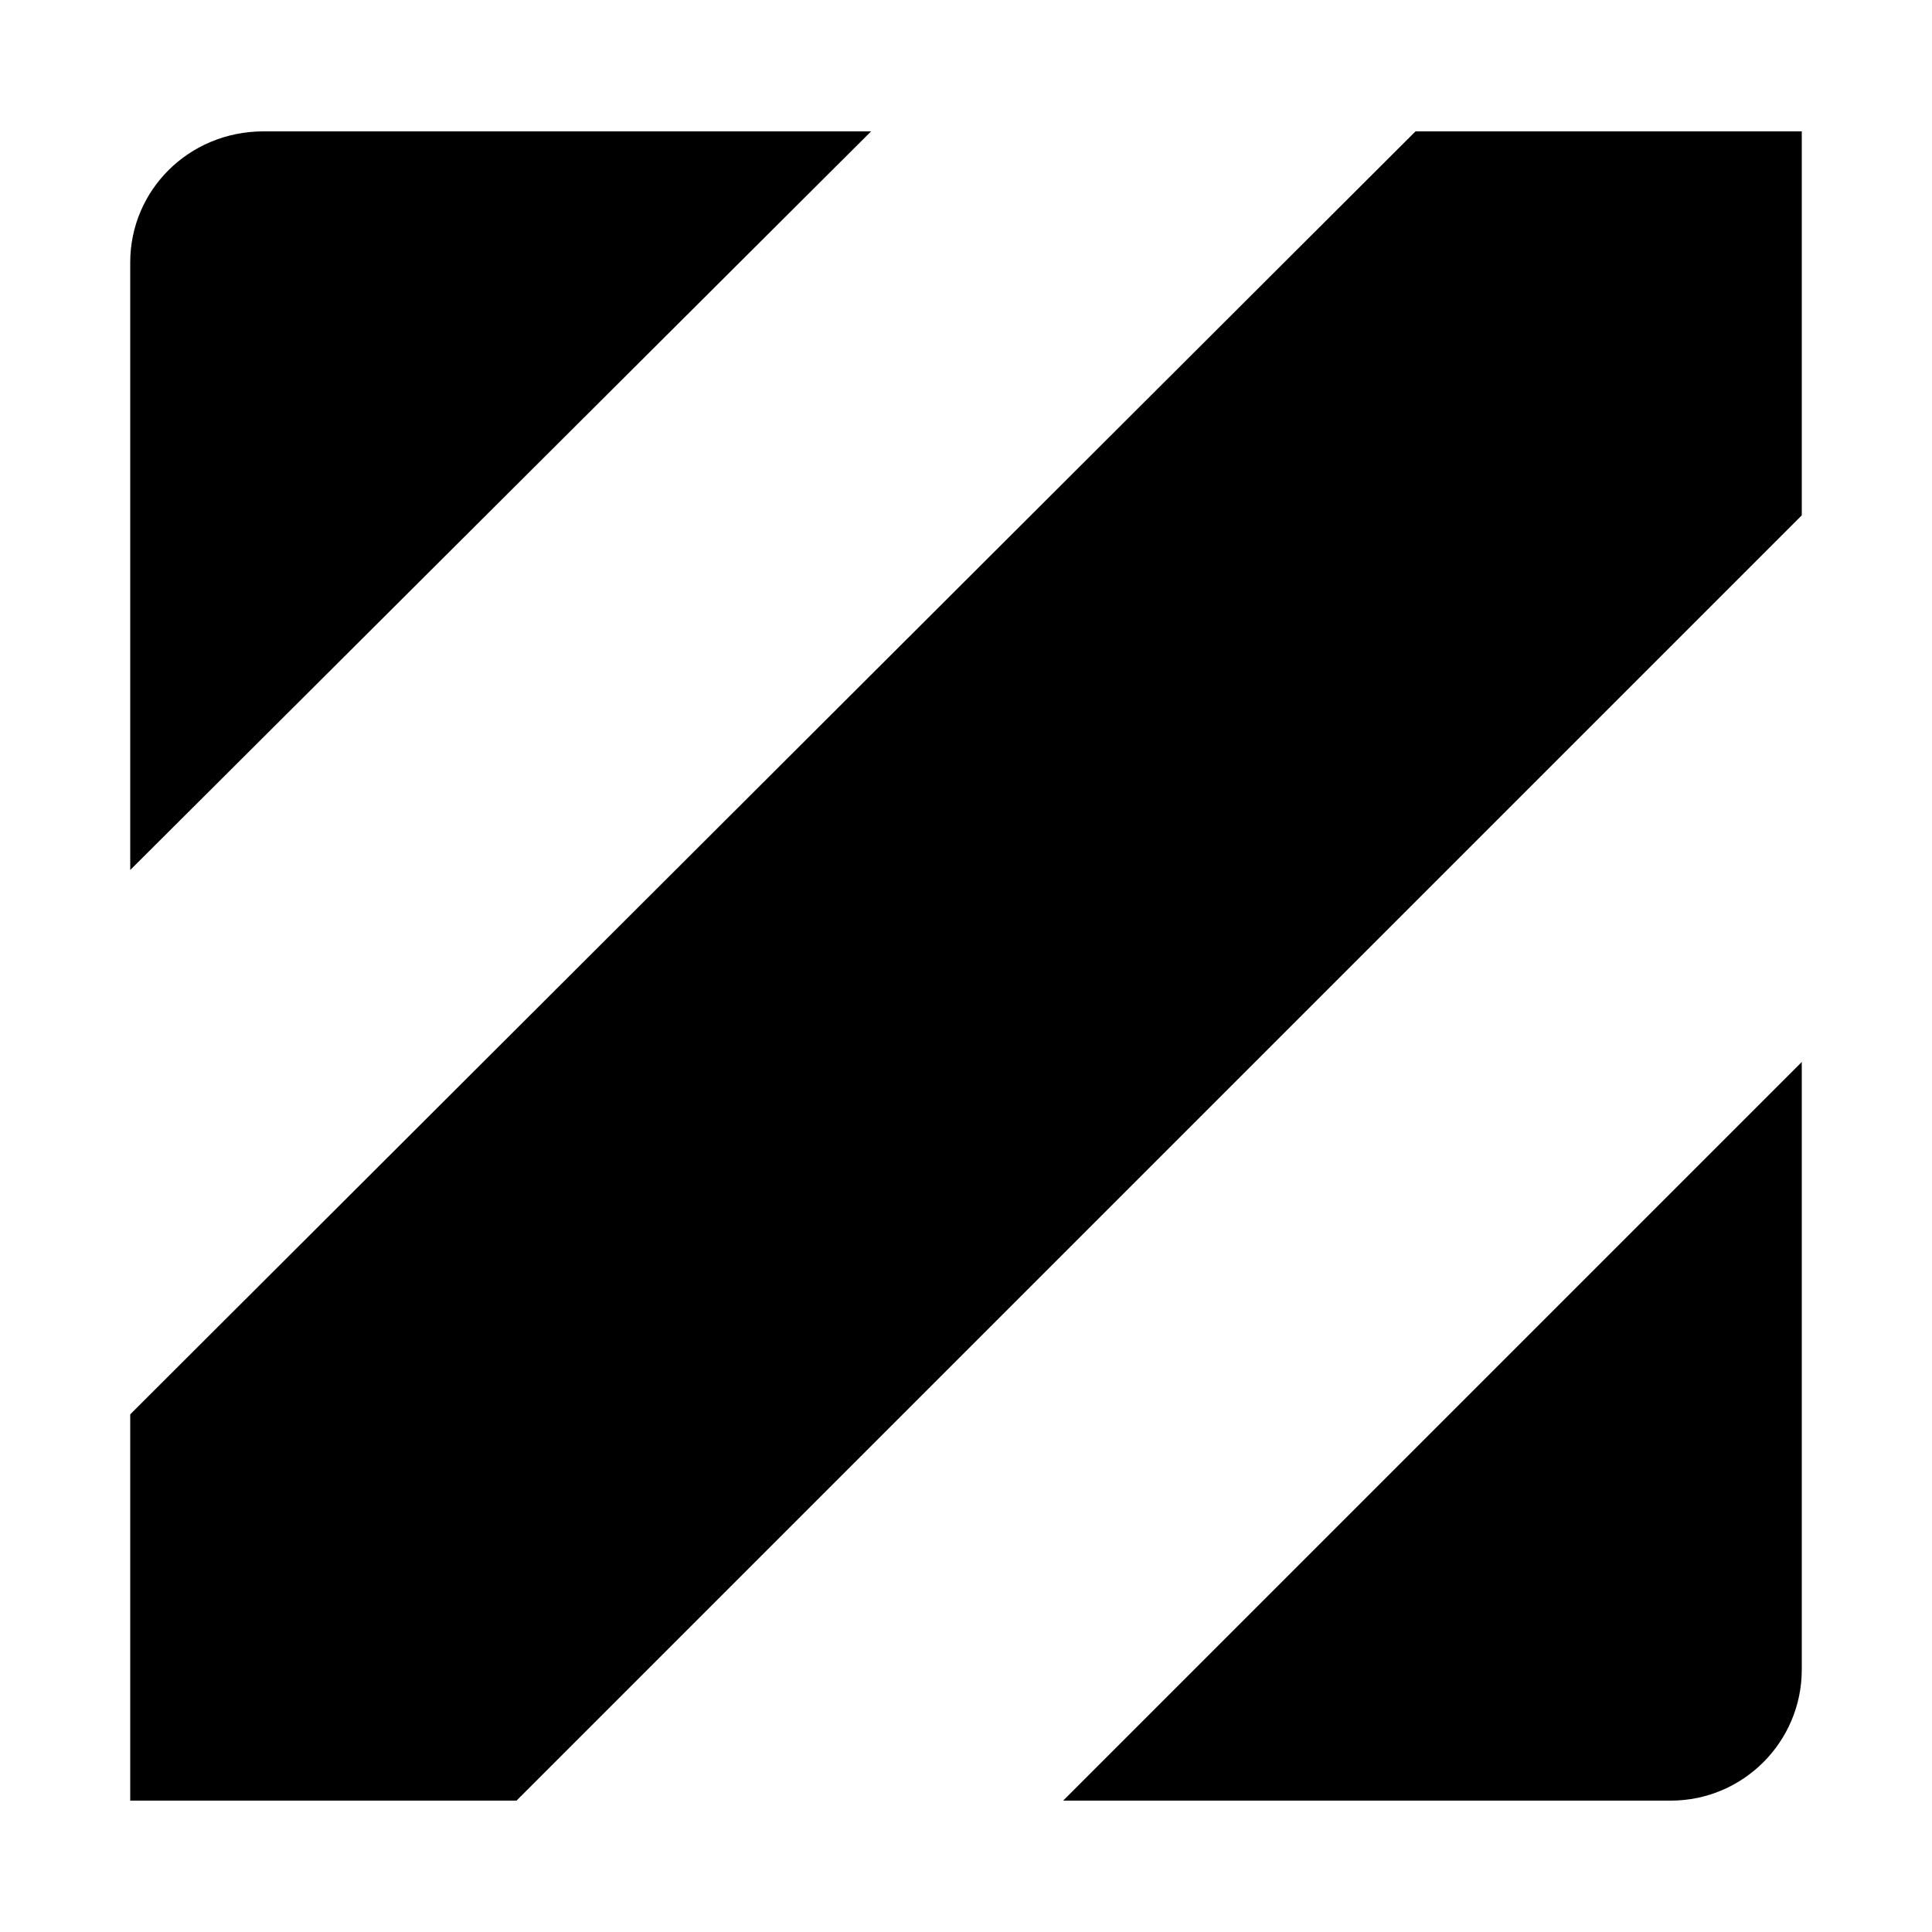
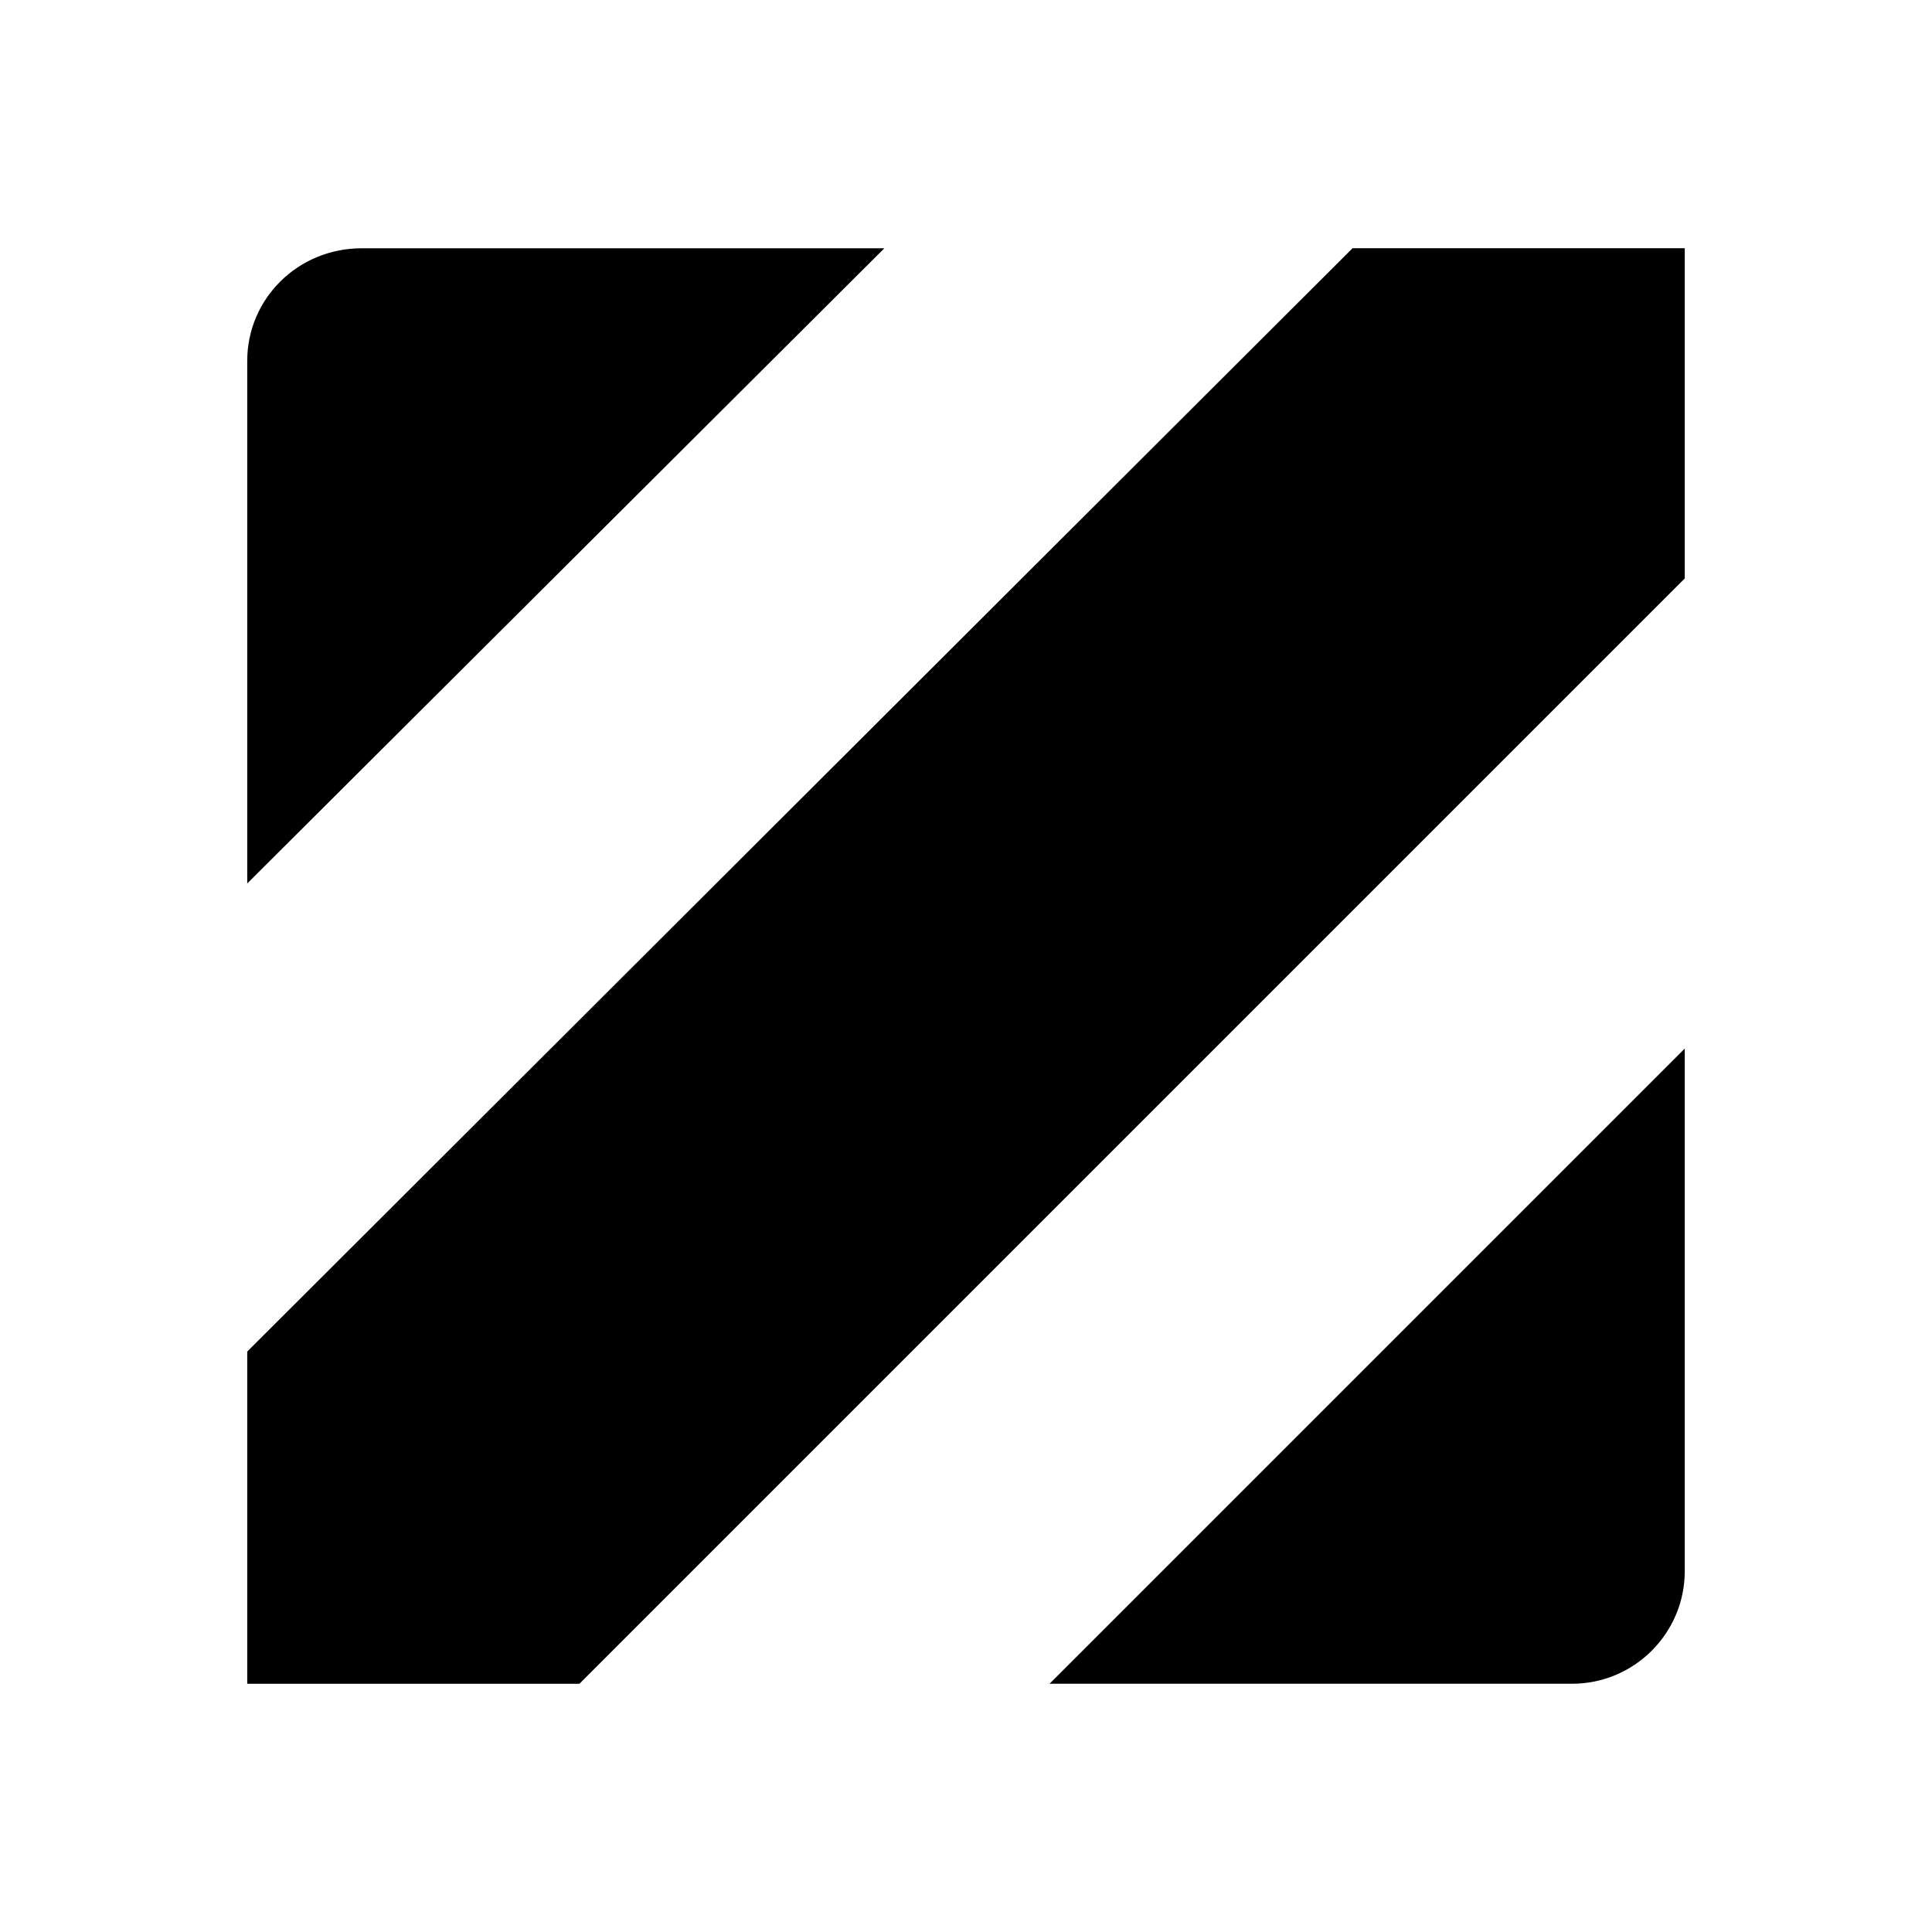
- <svg xmlns="http://www.w3.org/2000/svg" version="1.1" width="32" height="32" viewBox="0 0 32 32">
-   <path d="M29.843 27.654c0 1.197-0.973 2.17-2.17 2.17h-10.064l12.234-12.234v10.064zM23.445 2.176h6.398v6.36l-21.288 21.288h-6.398v-6.398zM2.157 4.346c0-1.197 0.973-2.17 2.207-2.17h10.064l-12.271 12.234v-10.064z" />
+ <svg xmlns="http://www.w3.org/2000/svg" version="1.1" width="32" height="32" viewBox="0 0 32 32" id="svg244">
+   <defs id="defs248" />
+   <path d="m 27.905,26.022 c 0,1.029 -0.837,1.866 -1.866,1.866 H 17.384 L 27.905,17.367 Z M 22.403,4.111 h 5.502 v 5.47 L 9.597,27.889 H 4.095 V 22.386 Z M 4.095,5.978 c 0,-1.029 0.837,-1.866 1.898,-1.866 h 8.655 L 4.095,14.633 Z" id="path242" style="stroke-width:0.86" />
</svg>
